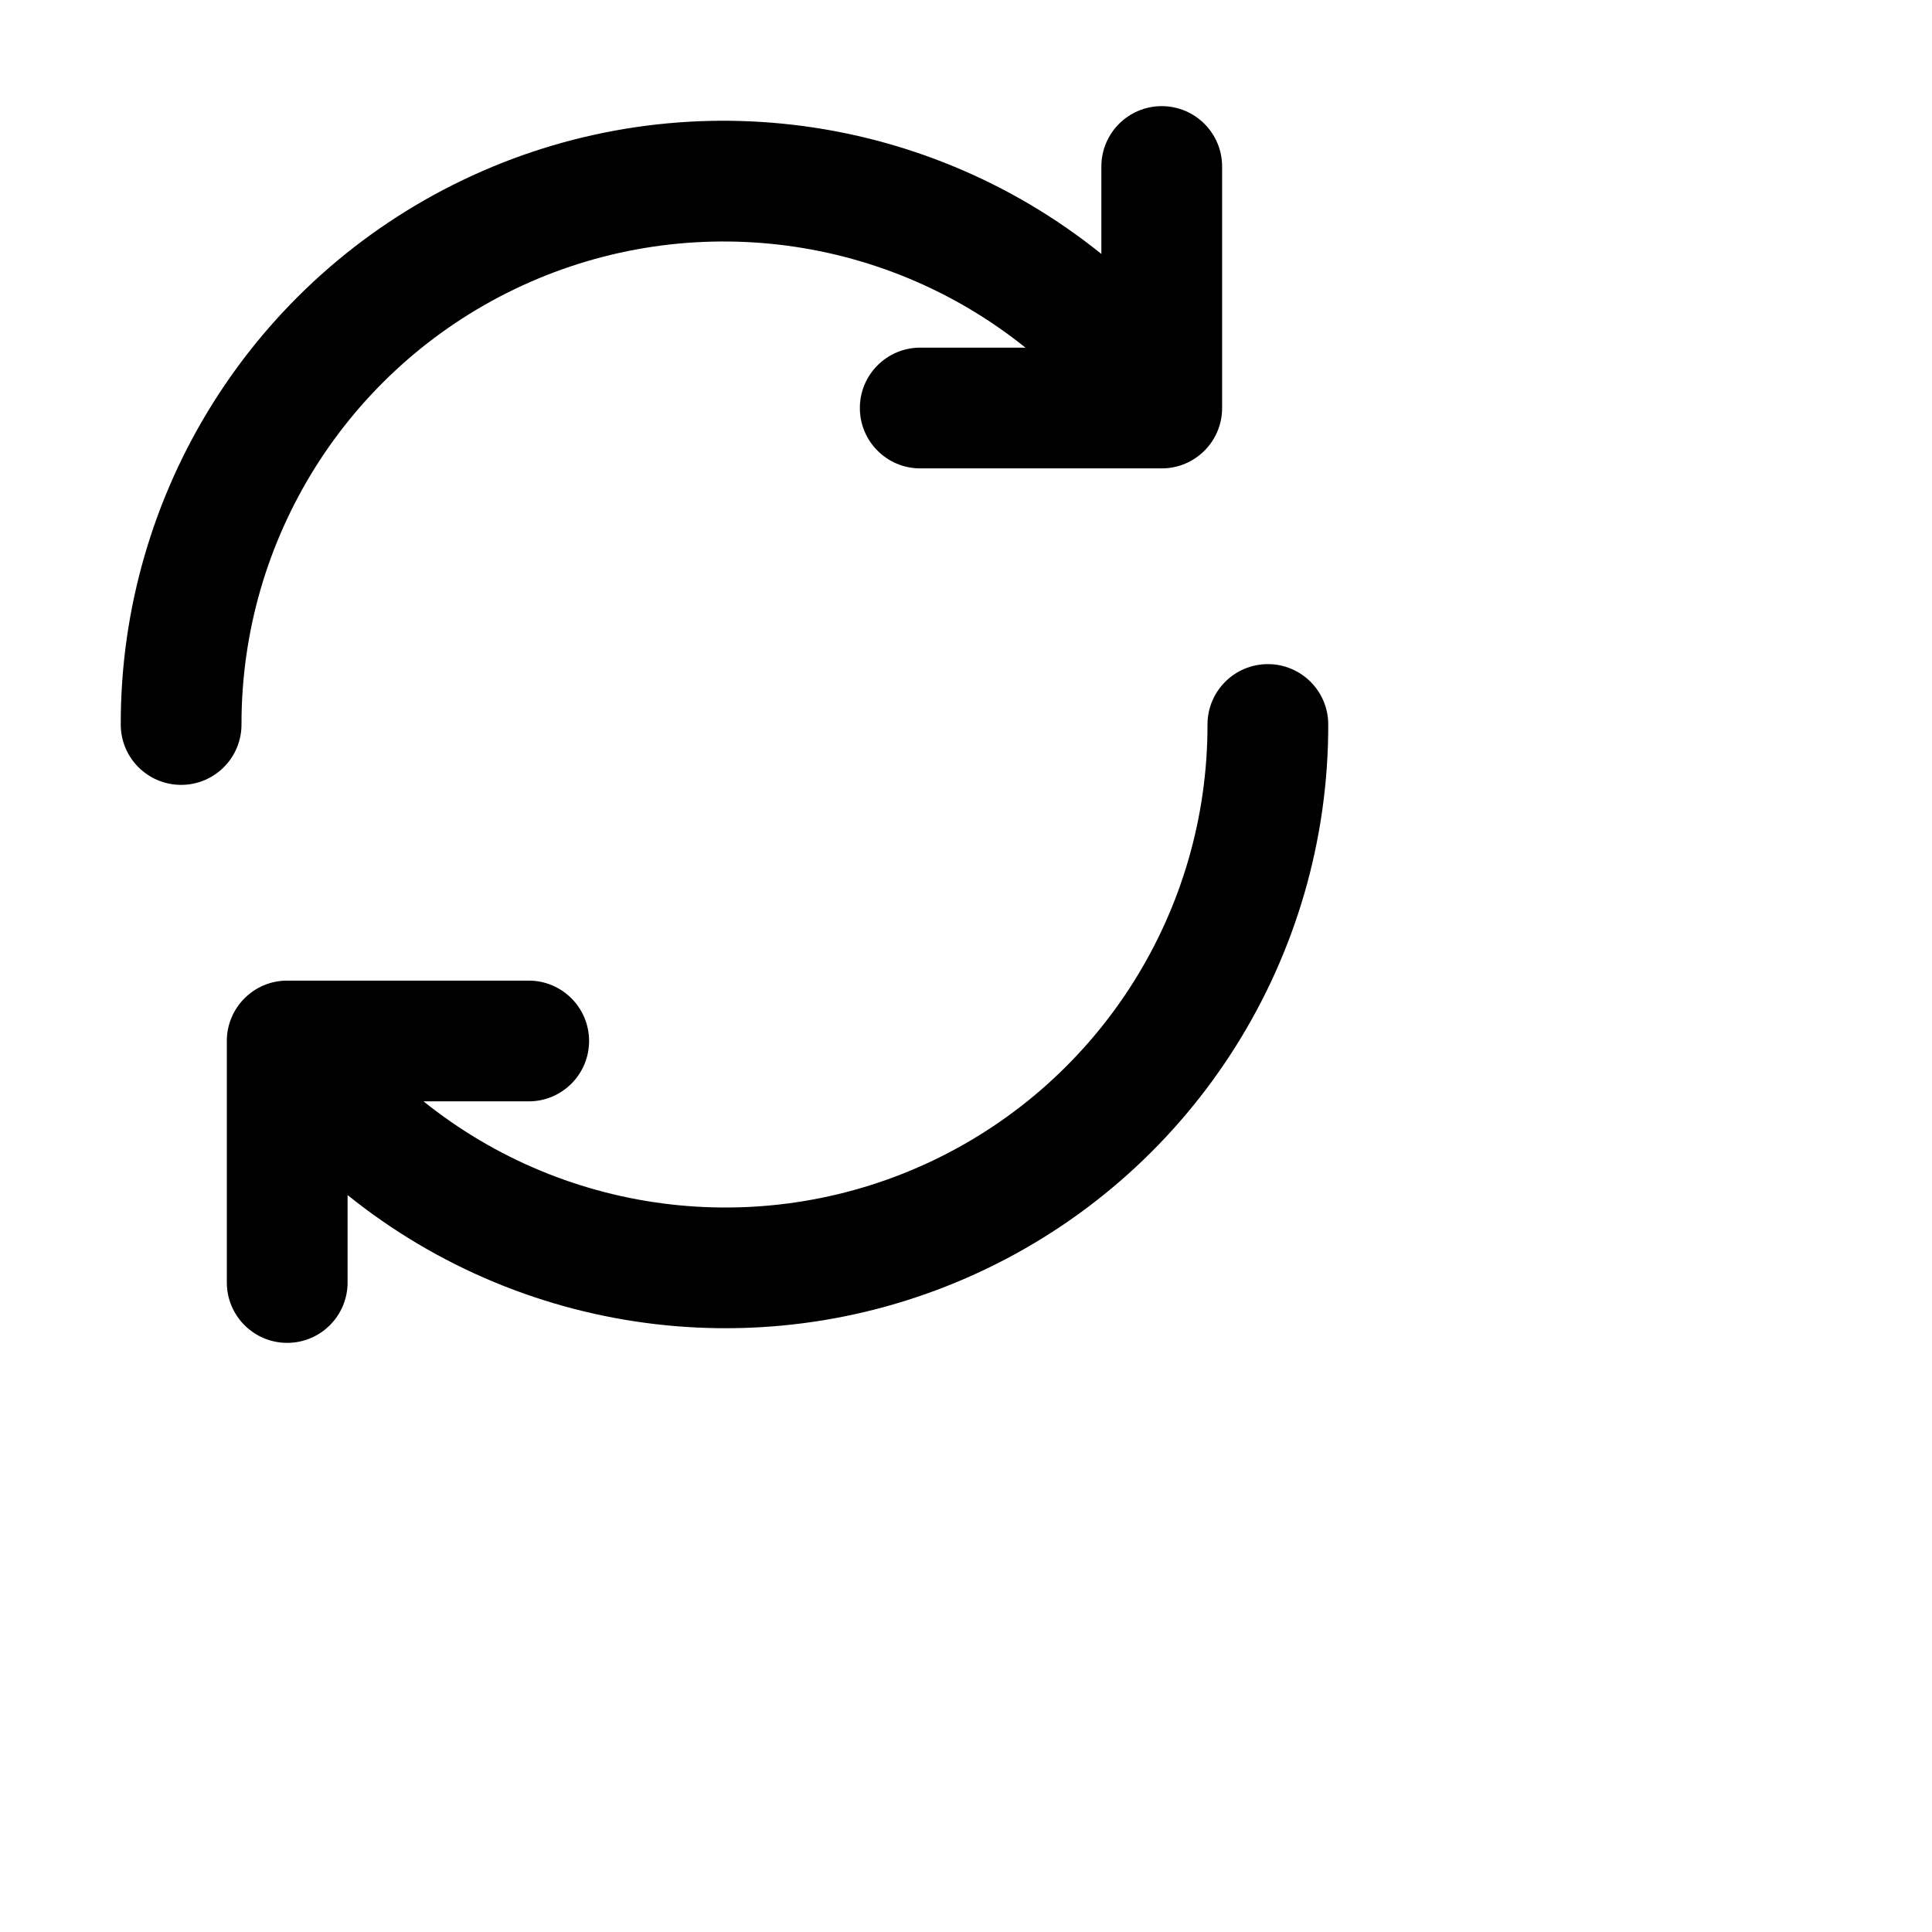
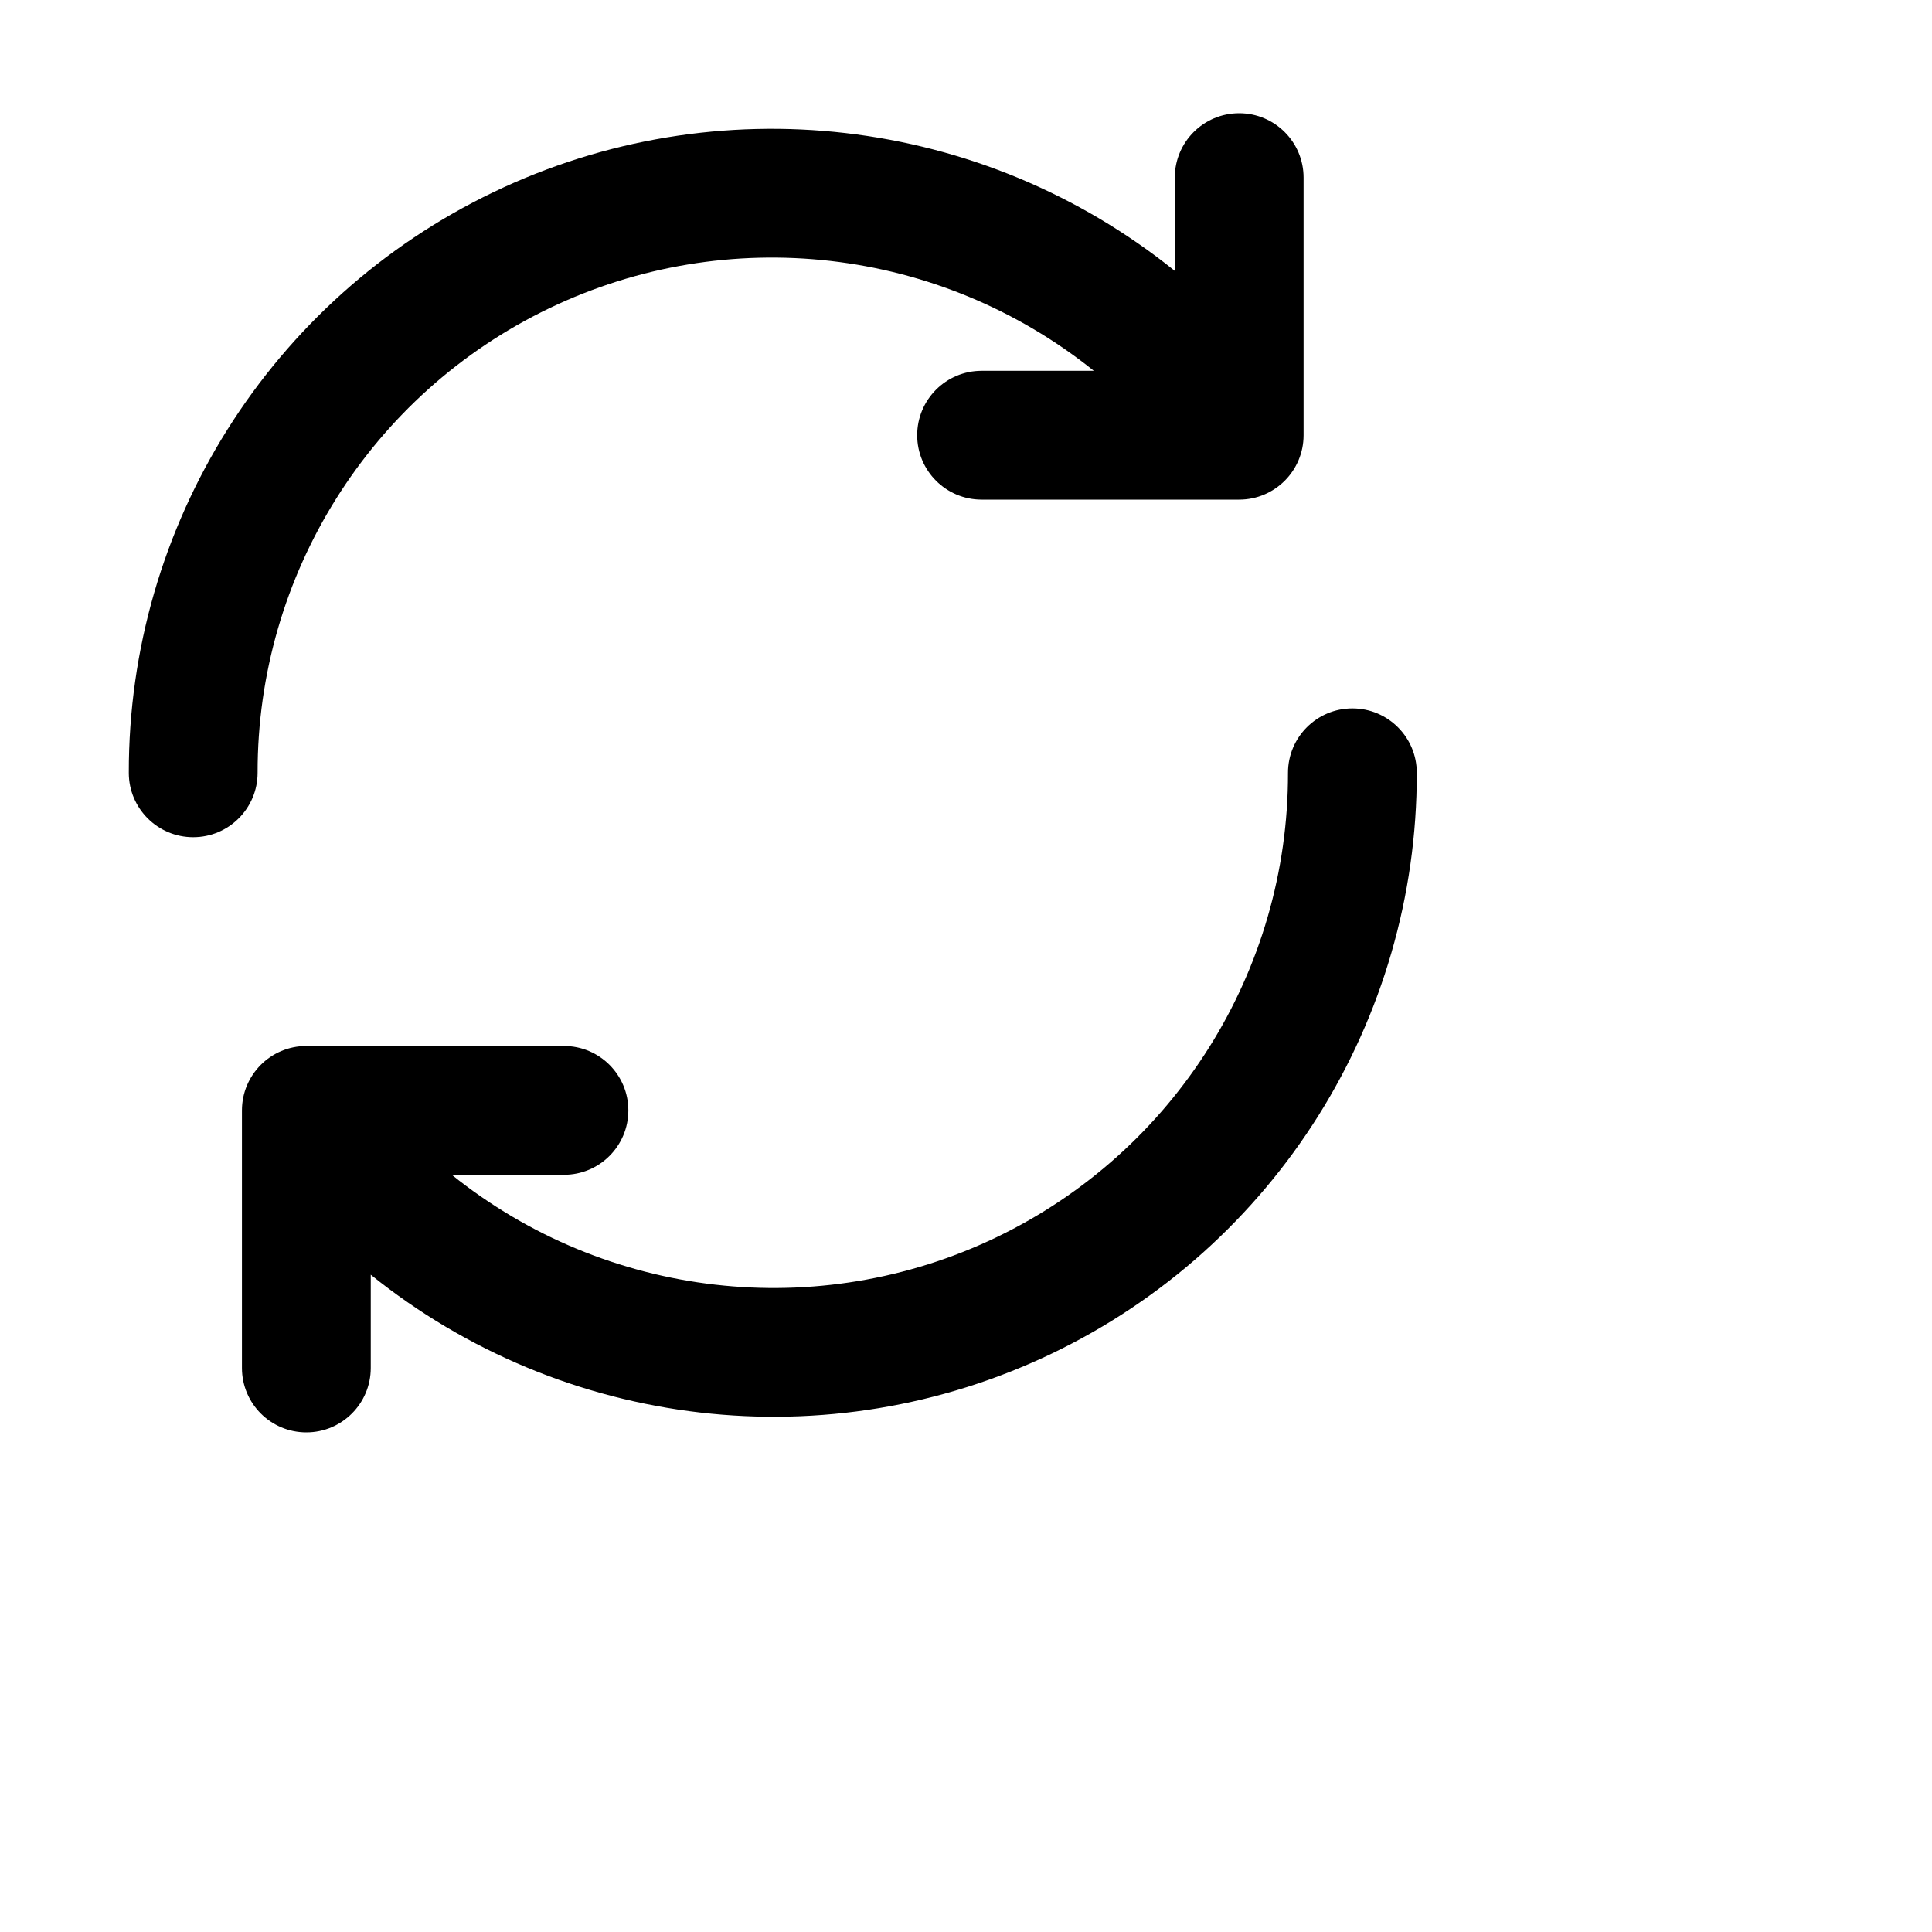
- <svg xmlns="http://www.w3.org/2000/svg" fill="currentColor" width="32" height="32" viewBox="0 0 32 32">
+ <svg xmlns="http://www.w3.org/2000/svg" fill="currentColor" width="32" height="32" viewBox="0 0 30 30">
  <path d="M4,12a1,1,0,0,1-2,0A9.983,9.983,0,0,1,18.242,4.206V2.758a1,1,0,1,1,2,0v4a1,1,0,0,1-1,1h-4a1,1,0,0,1,0-2h1.743A7.986,7.986,0,0,0,4,12Zm17-1a1,1,0,0,0-1,1A7.986,7.986,0,0,1,7.015,18.242H8.757a1,1,0,1,0,0-2h-4a1,1,0,0,0-1,1v4a1,1,0,0,0,2,0V19.794A9.984,9.984,0,0,0,22,12,1,1,0,0,0,21,11Z" />
</svg>
